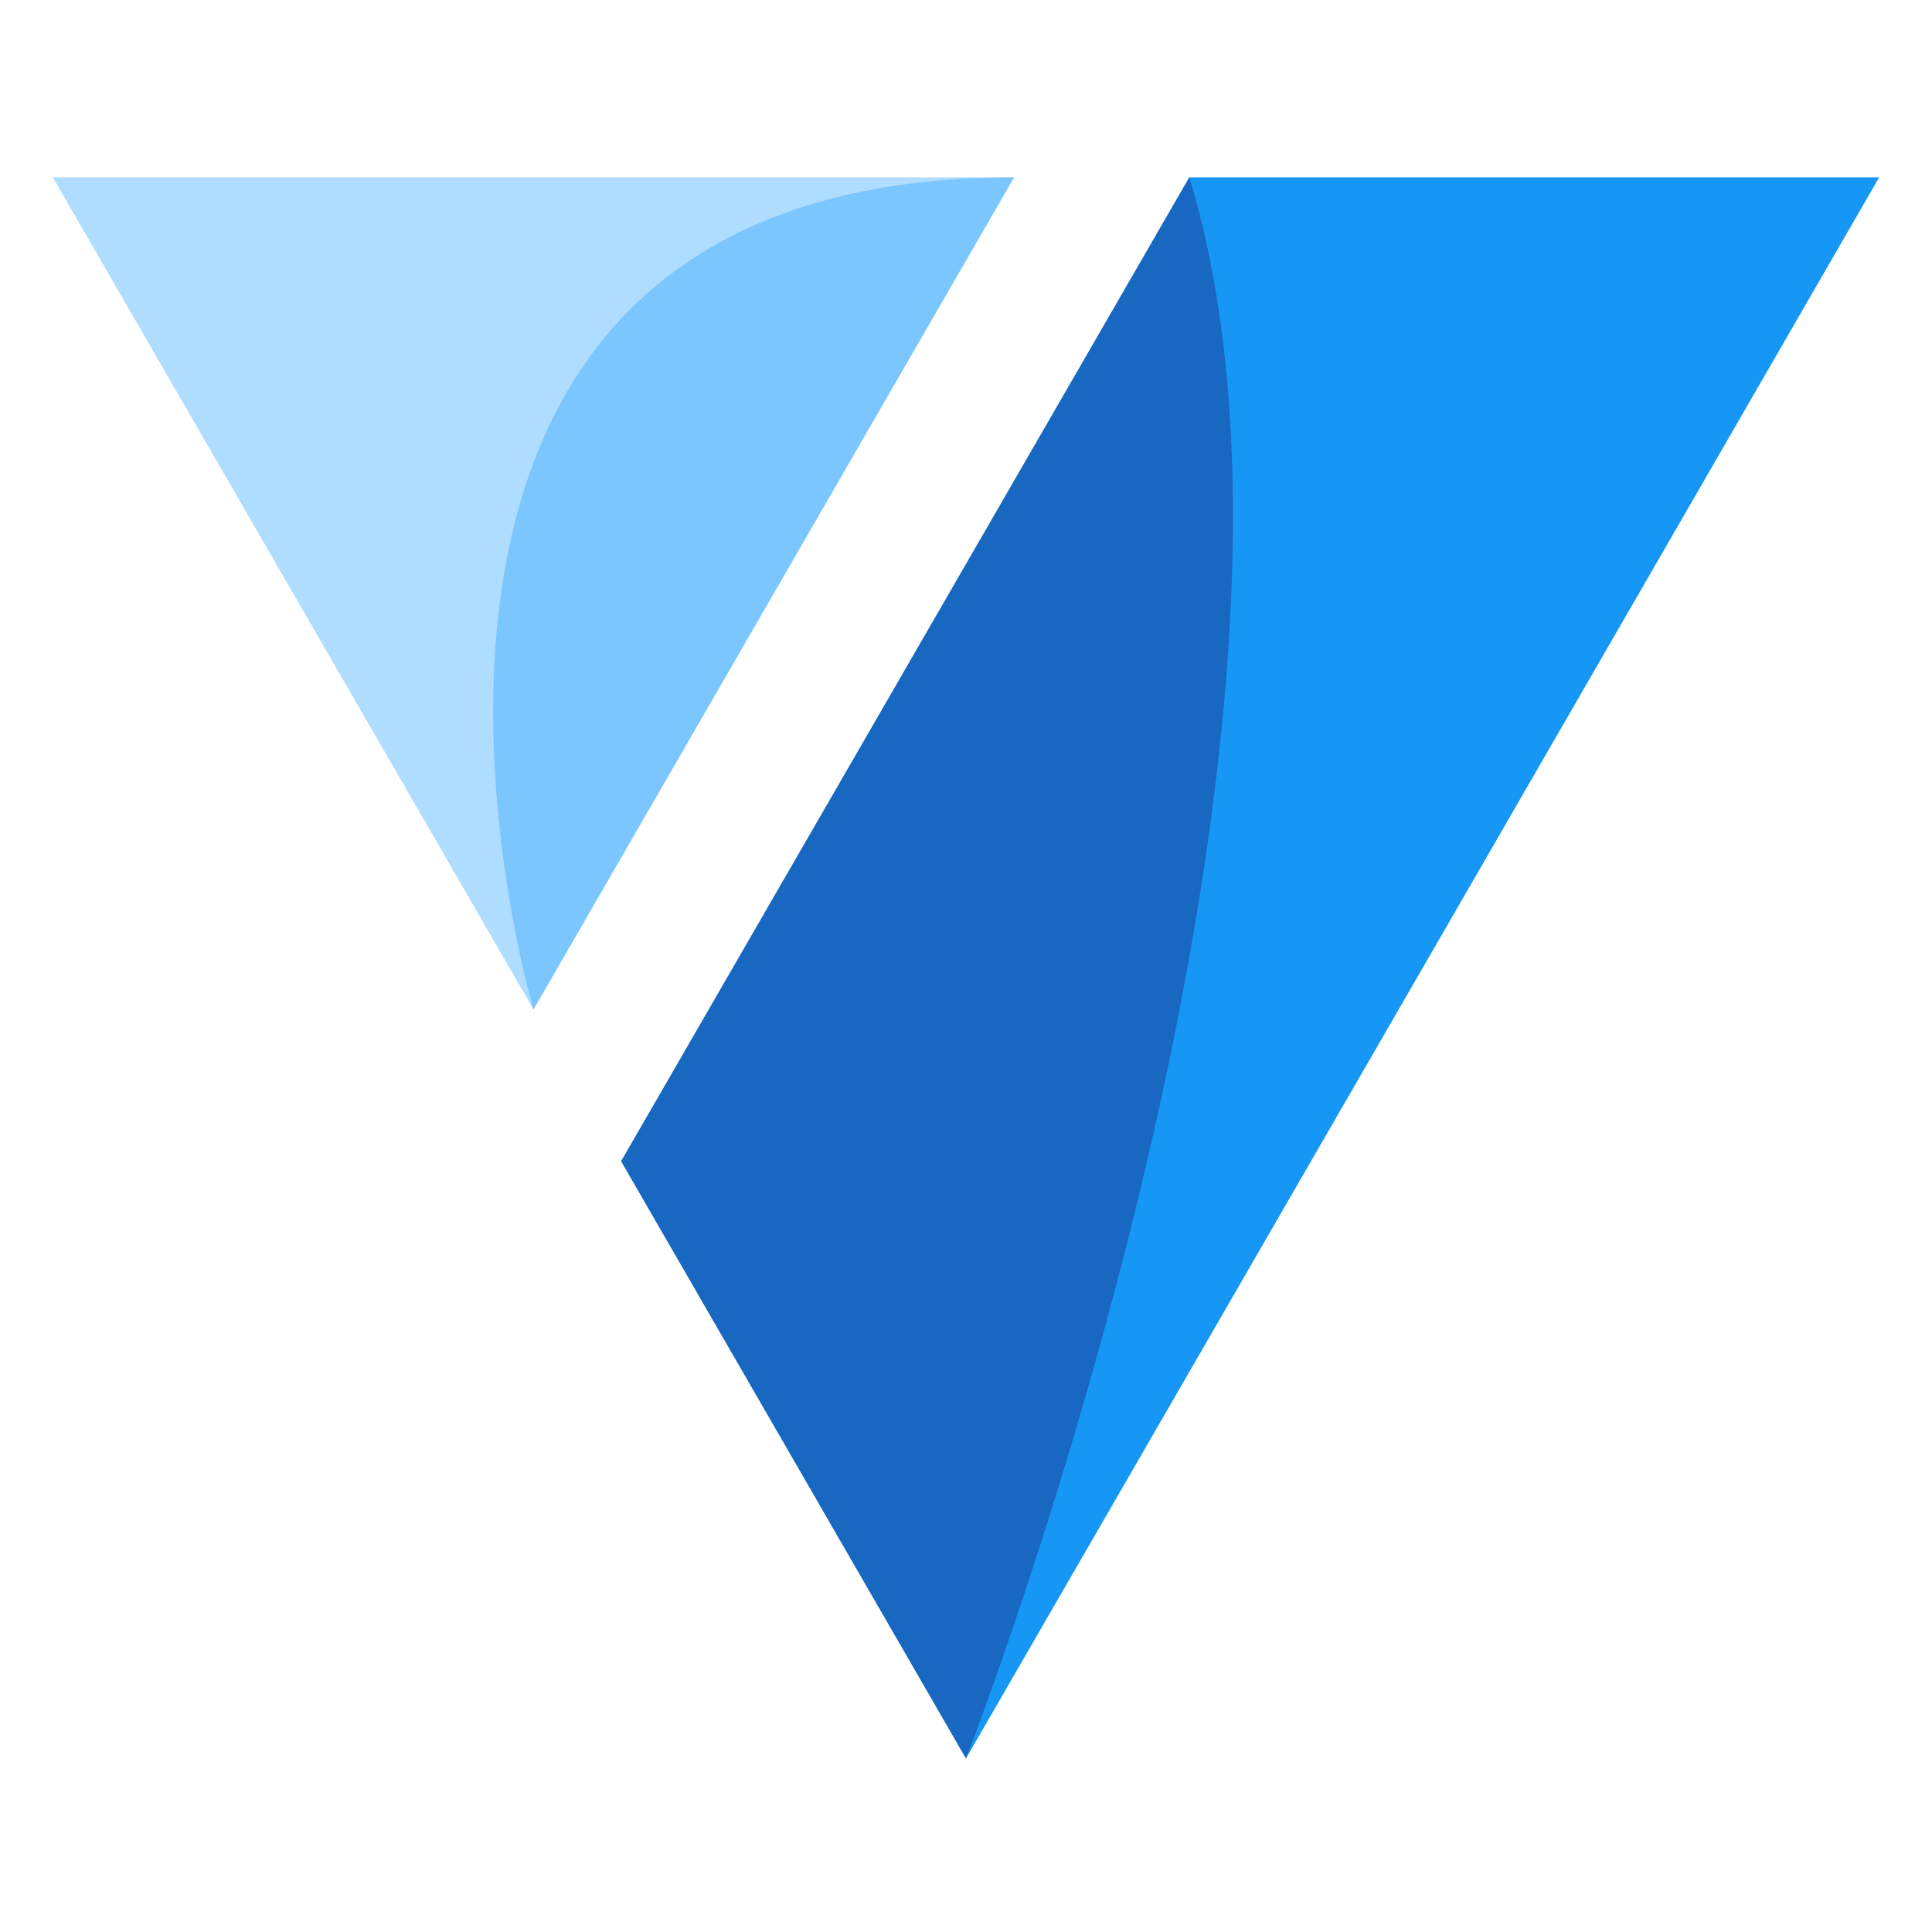
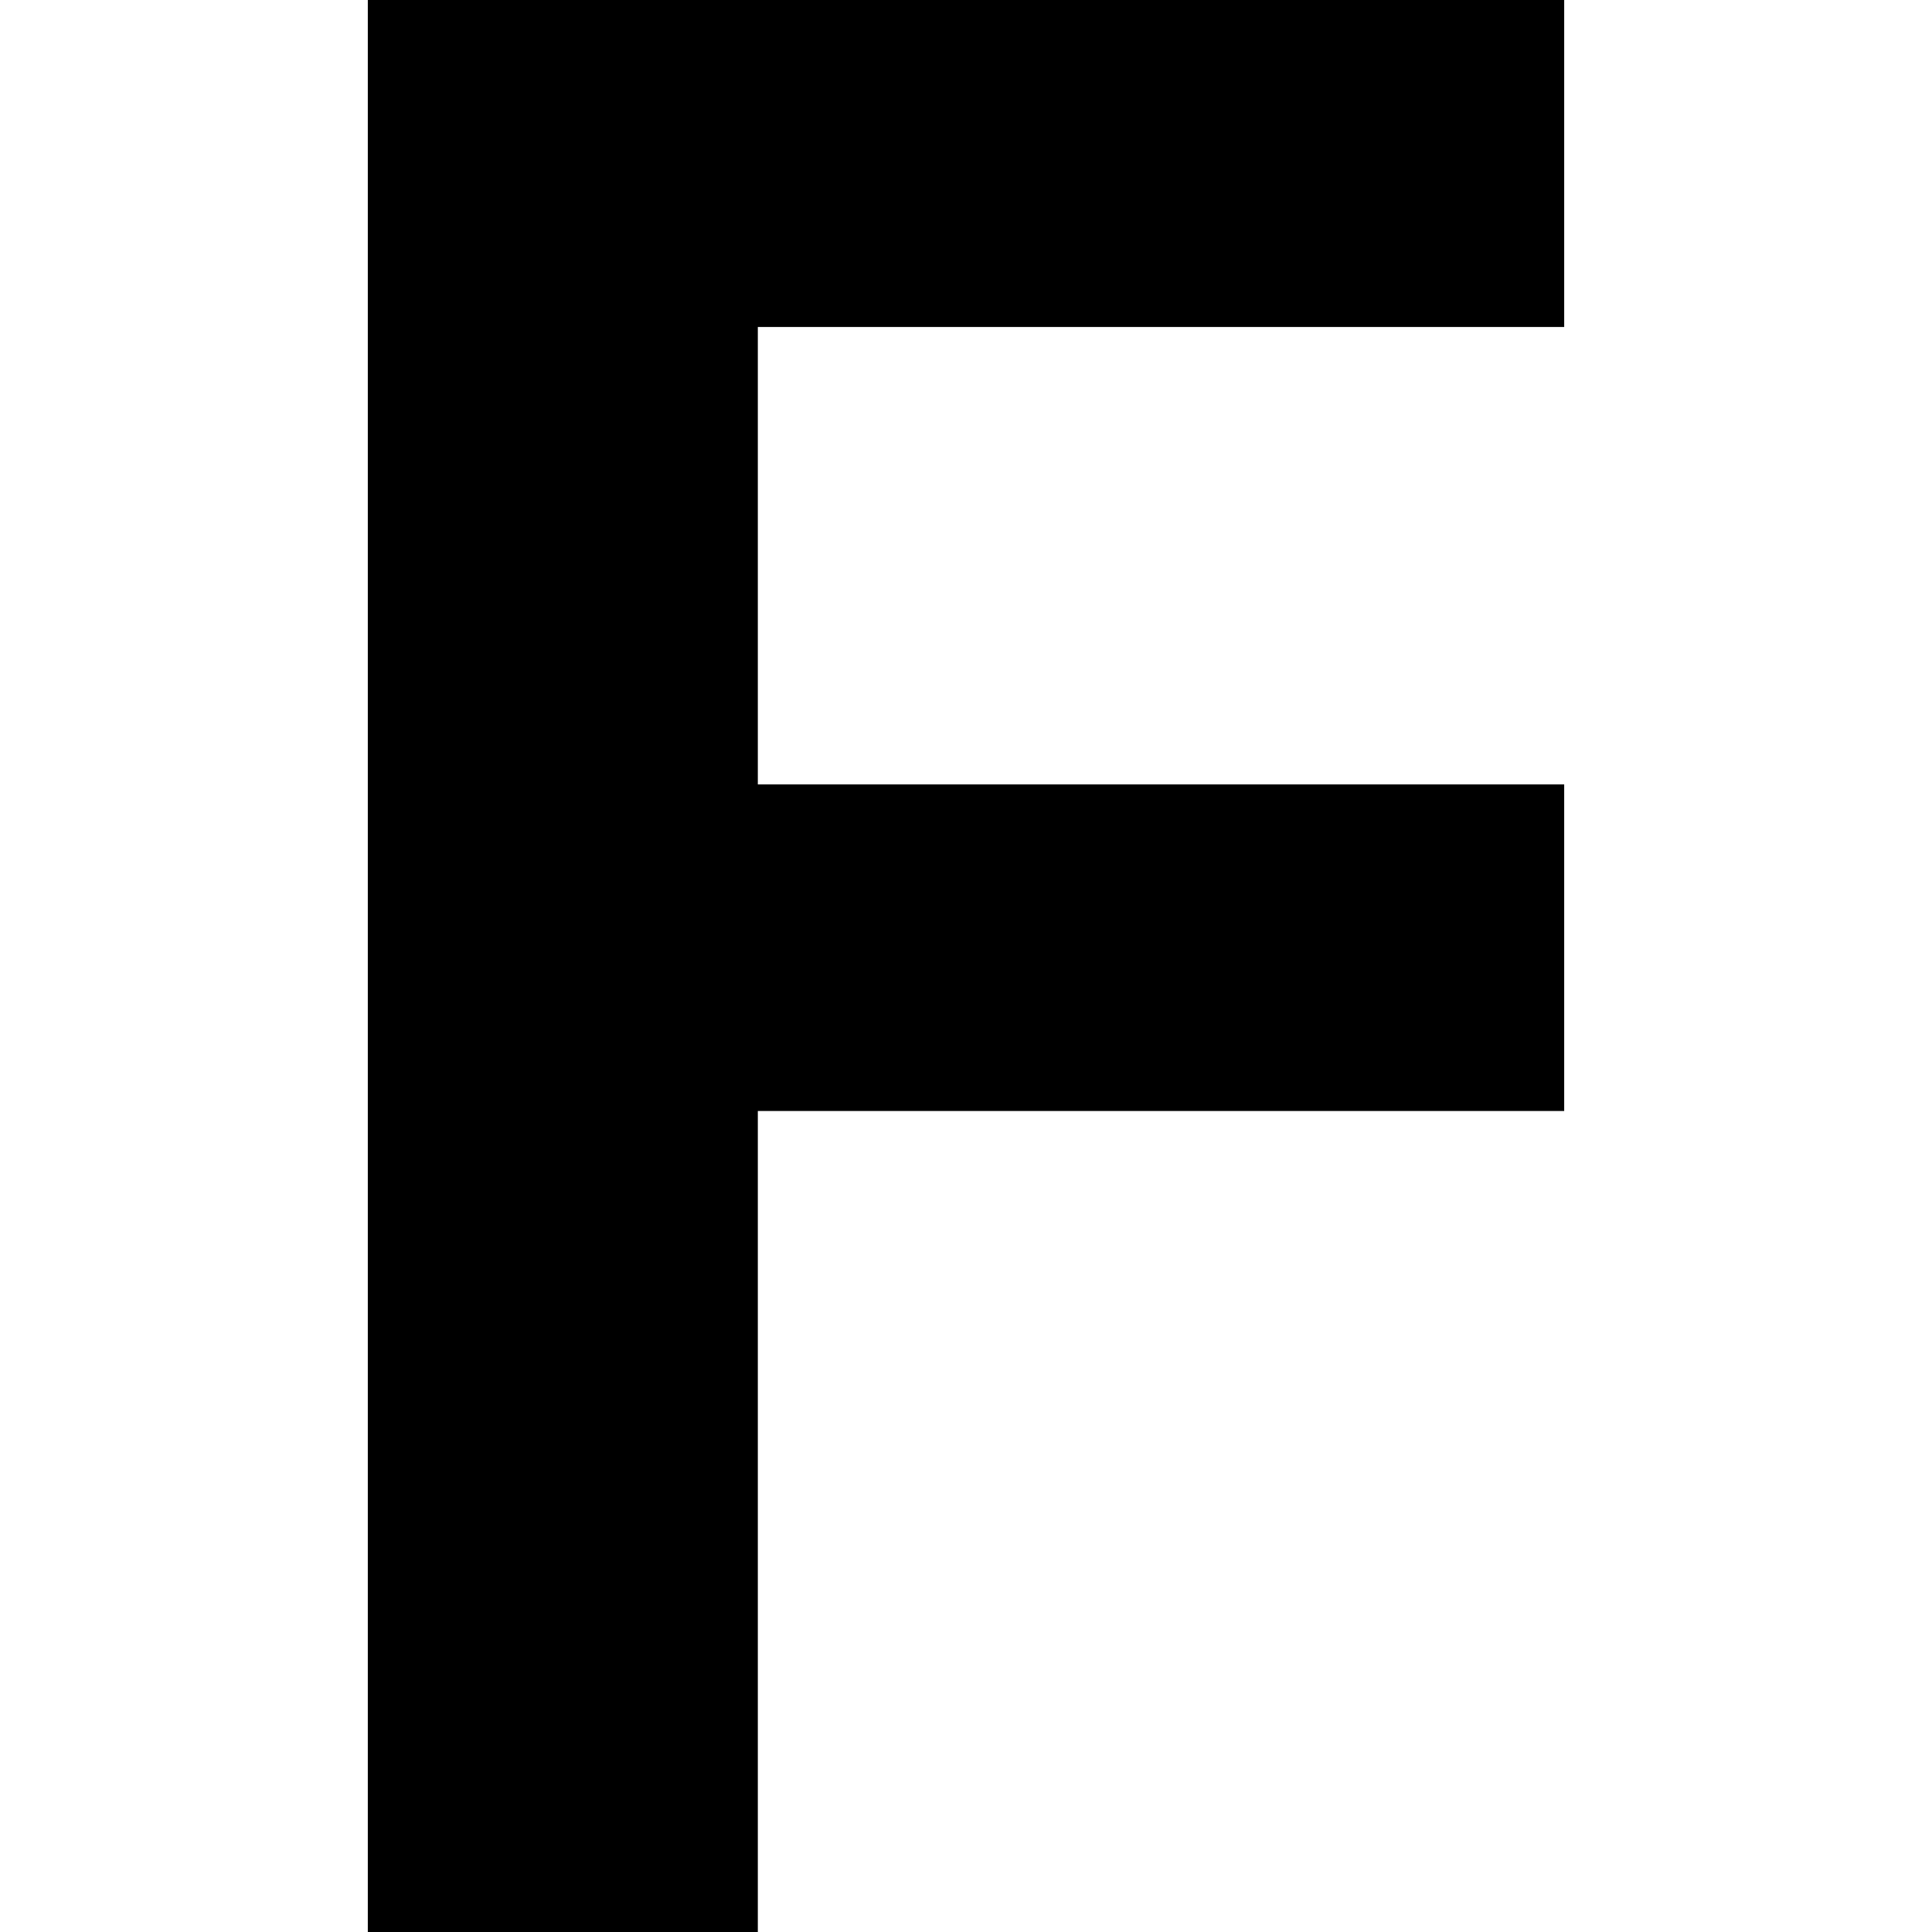
- <svg xmlns="http://www.w3.org/2000/svg" width="512" height="512" viewBox="0 0 512 512" fill="none">
-   <path d="M261.126 140.65L164.624 307.732L256.001 466L377.028 256.5L498.001 47H315.192L261.126 140.65Z" fill="#1697F6" />
-   <path d="M135.027 256.5L141.365 267.518L231.64 111.178L268.731 47H256H14L135.027 256.5Z" fill="#AEDDFF" />
-   <path d="M315.191 47C360.935 197.446 256 466 256 466L164.624 307.732L315.191 47Z" fill="#1867C0" />
-   <path d="M268.731 47C76.003 47 141.366 267.518 141.366 267.518L268.731 47Z" fill="#7BC6FF" />
+ <svg xmlns="http://www.w3.org/2000/svg" fill="#000000" height="800px" width="800px" version="1.1" id="Capa_1" viewBox="0 0 23.758 23.758" xml:space="preserve">
+   <g>
+     <g>
+       <path d="M4.523,23.758V0h14.712v4.021H9.319v5.625h9.916v4.016H9.319v10.096H4.523z" />
+     </g>
+     <g>
+ 	</g>
+     <g>
+ 	</g>
+     <g>
+ 	</g>
+     <g>
+ 	</g>
+     <g>
+ 	</g>
+     <g>
+ 	</g>
+     <g>
+ 	</g>
+     <g>
+ 	</g>
+     <g>
+ 	</g>
+     <g>
+ 	</g>
+     <g>
+ 	</g>
+     <g>
+ 	</g>
+     <g>
+ 	</g>
+     <g>
+ 	</g>
+     <g>
+ 	</g>
+   </g>
</svg>
